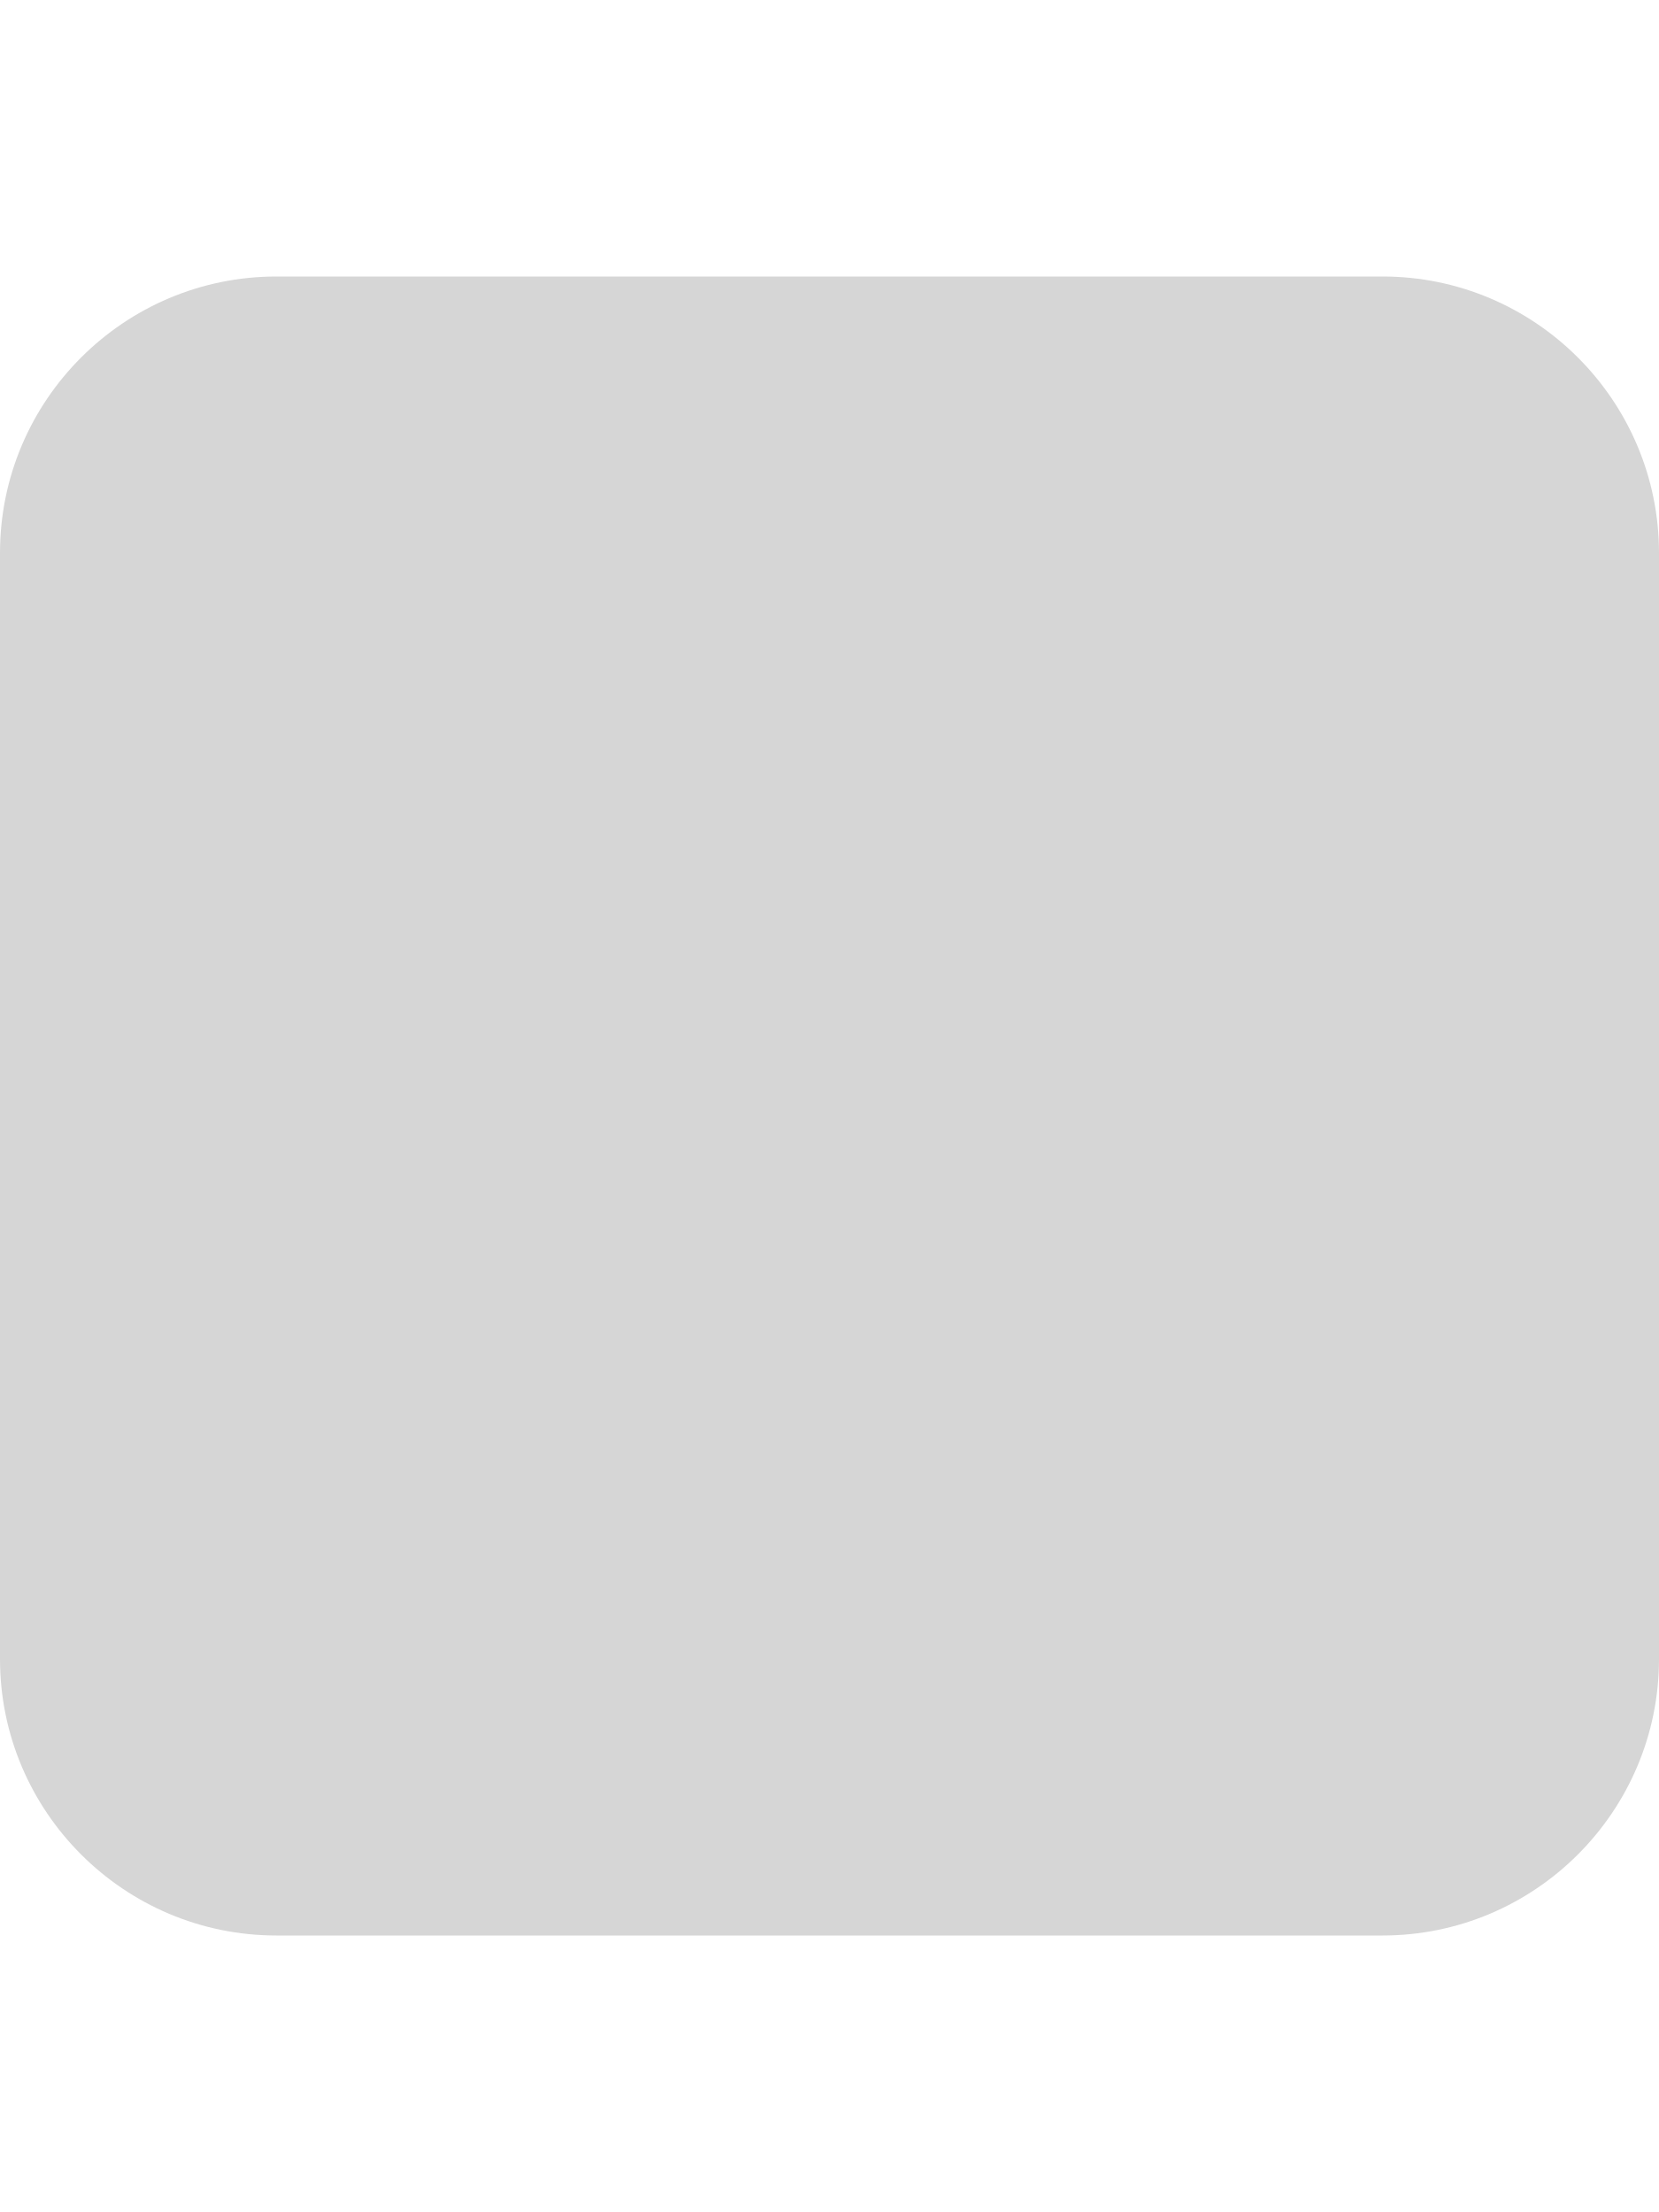
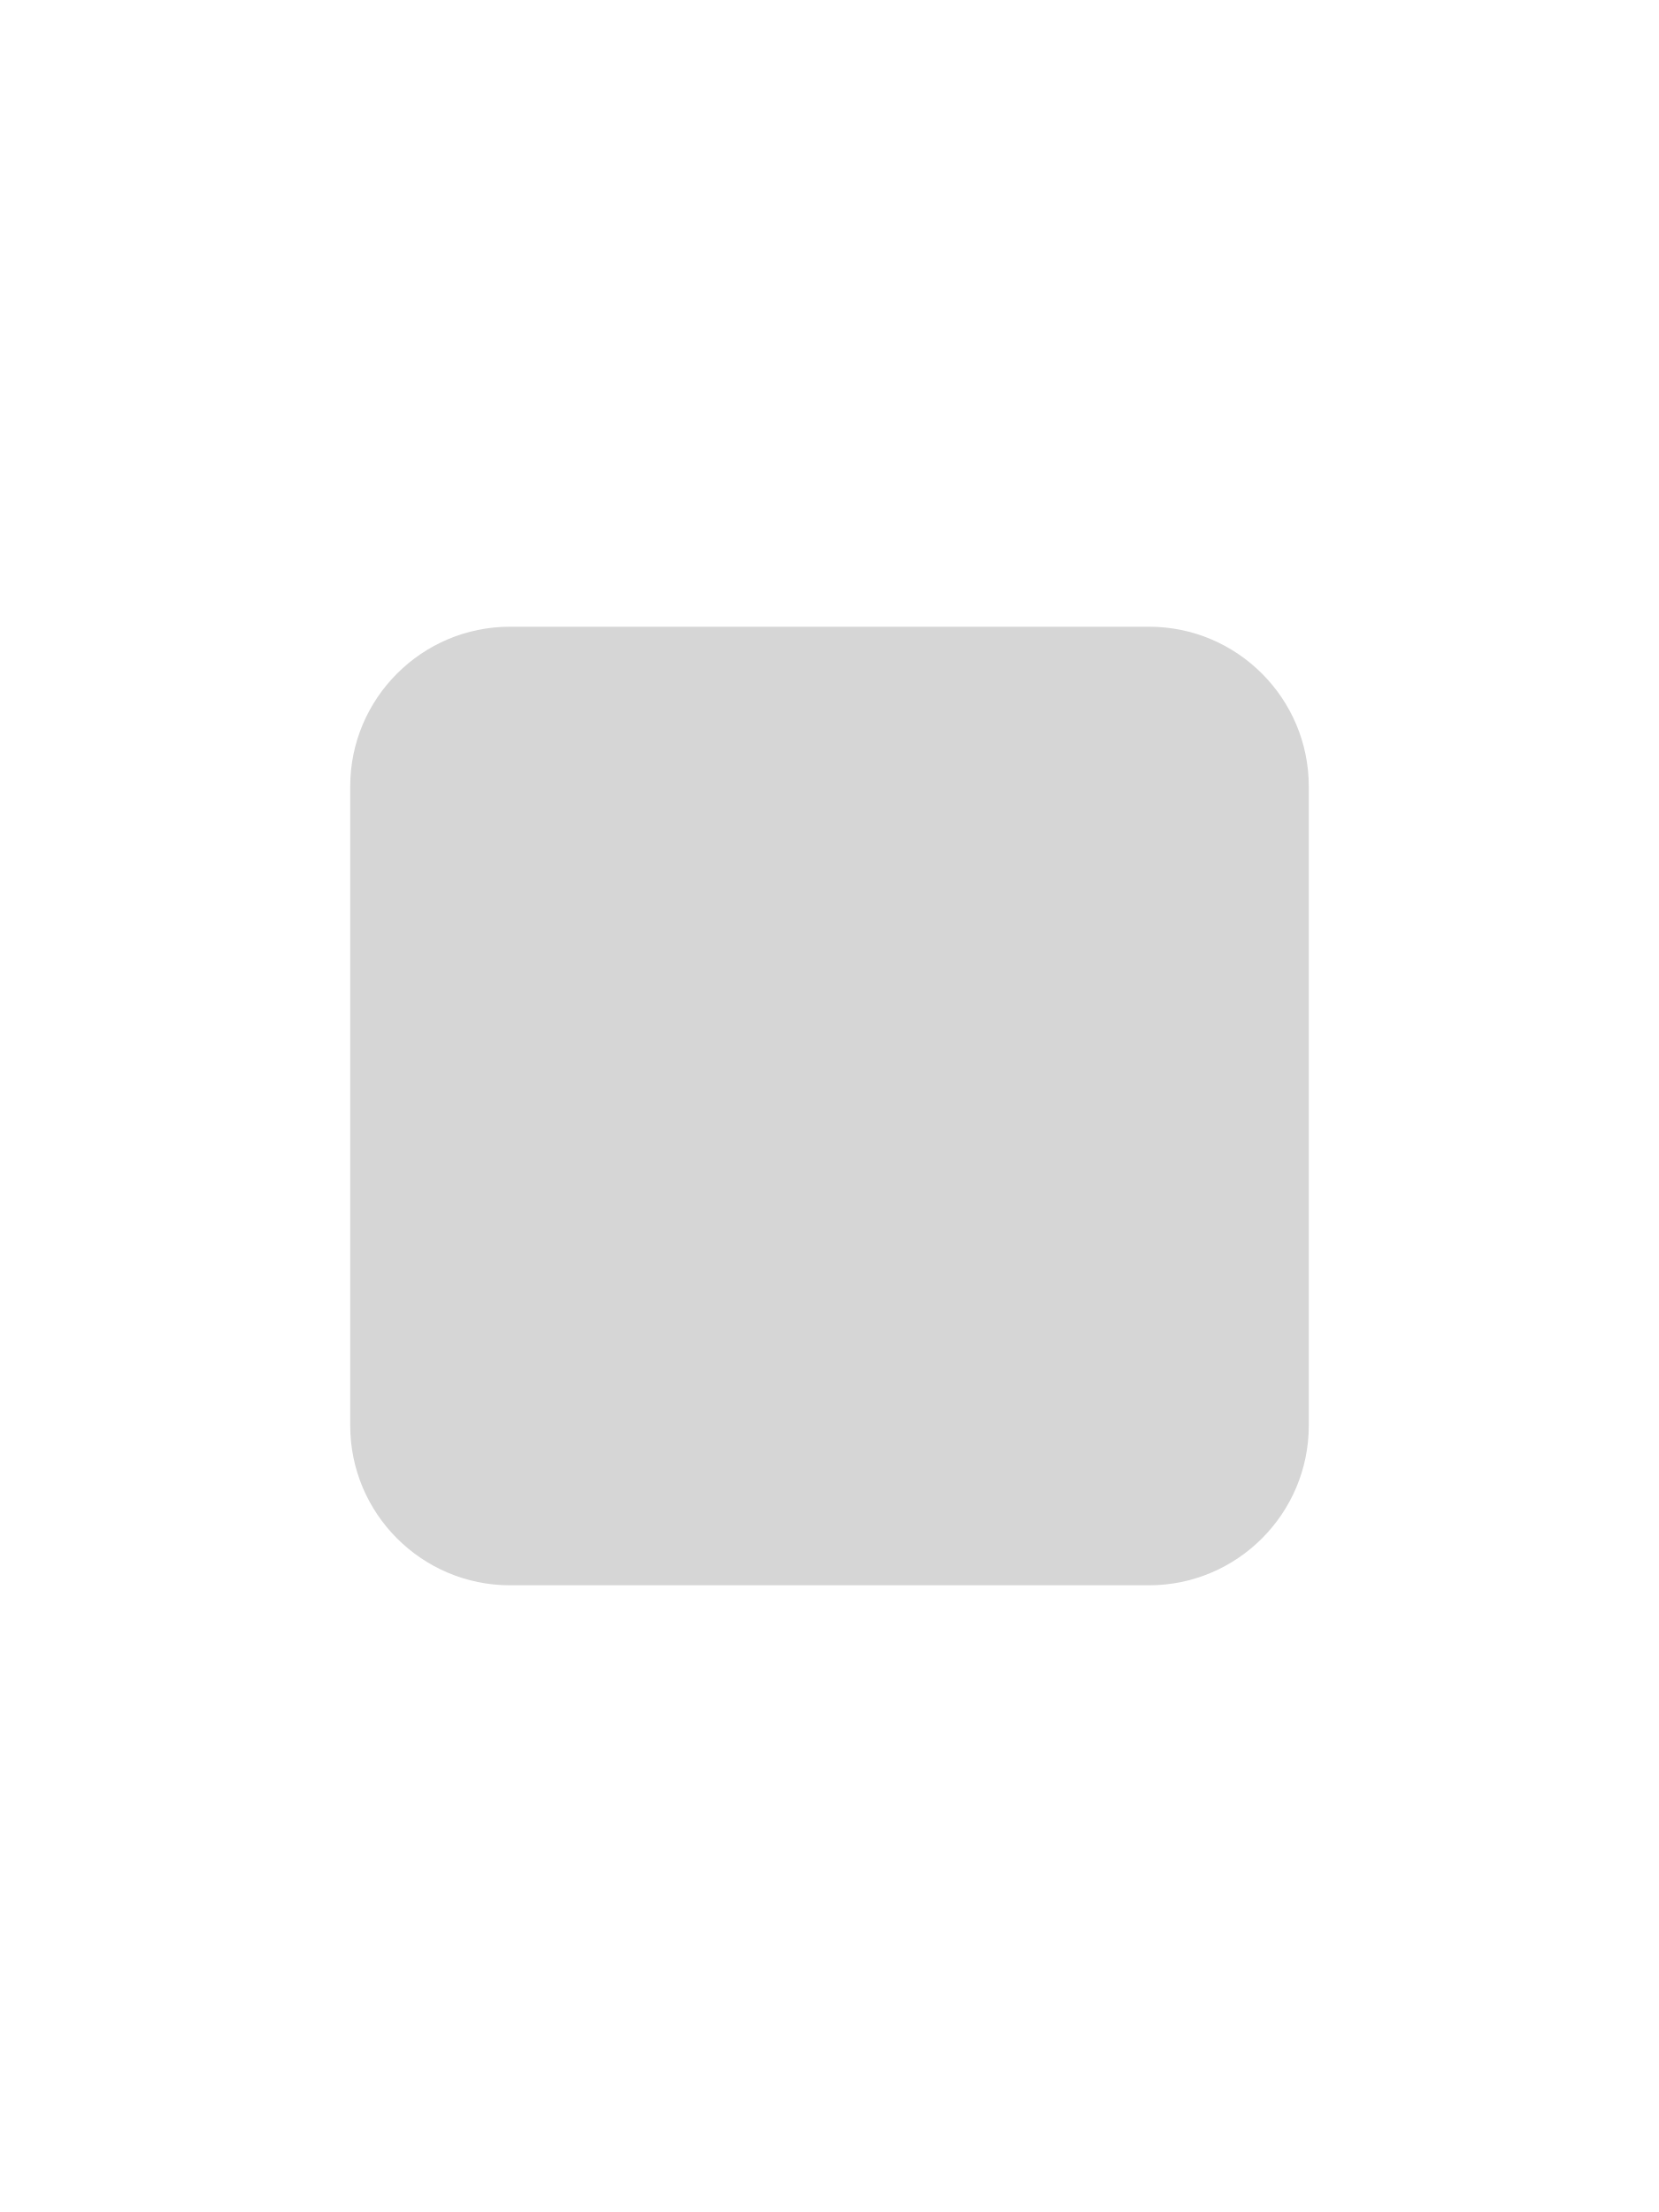
<svg xmlns="http://www.w3.org/2000/svg" viewBox="0 0 384 512">
-   <path fill="#d6d6d6" d="M0 128C0 92.7 28.7 64 64 64H320c35.3 0 64 28.7 64 64V384c0 35.3-28.7 64-64 64H64c-35.3 0-64-28.7-64-64V128z" />
+   <path fill="#d6d6d6" d="m 81.062,182.042 c 0,-20.396 16.583,-36.979 36.979,-36.979 h 147.917 c 20.396,0 36.979,16.583 36.979,36.979 v 147.917 c 0,20.396 -16.583,36.979 -36.979,36.979 H 118.042 c -20.396,0 -36.979,-16.583 -36.979,-36.979 z" />
</svg>
